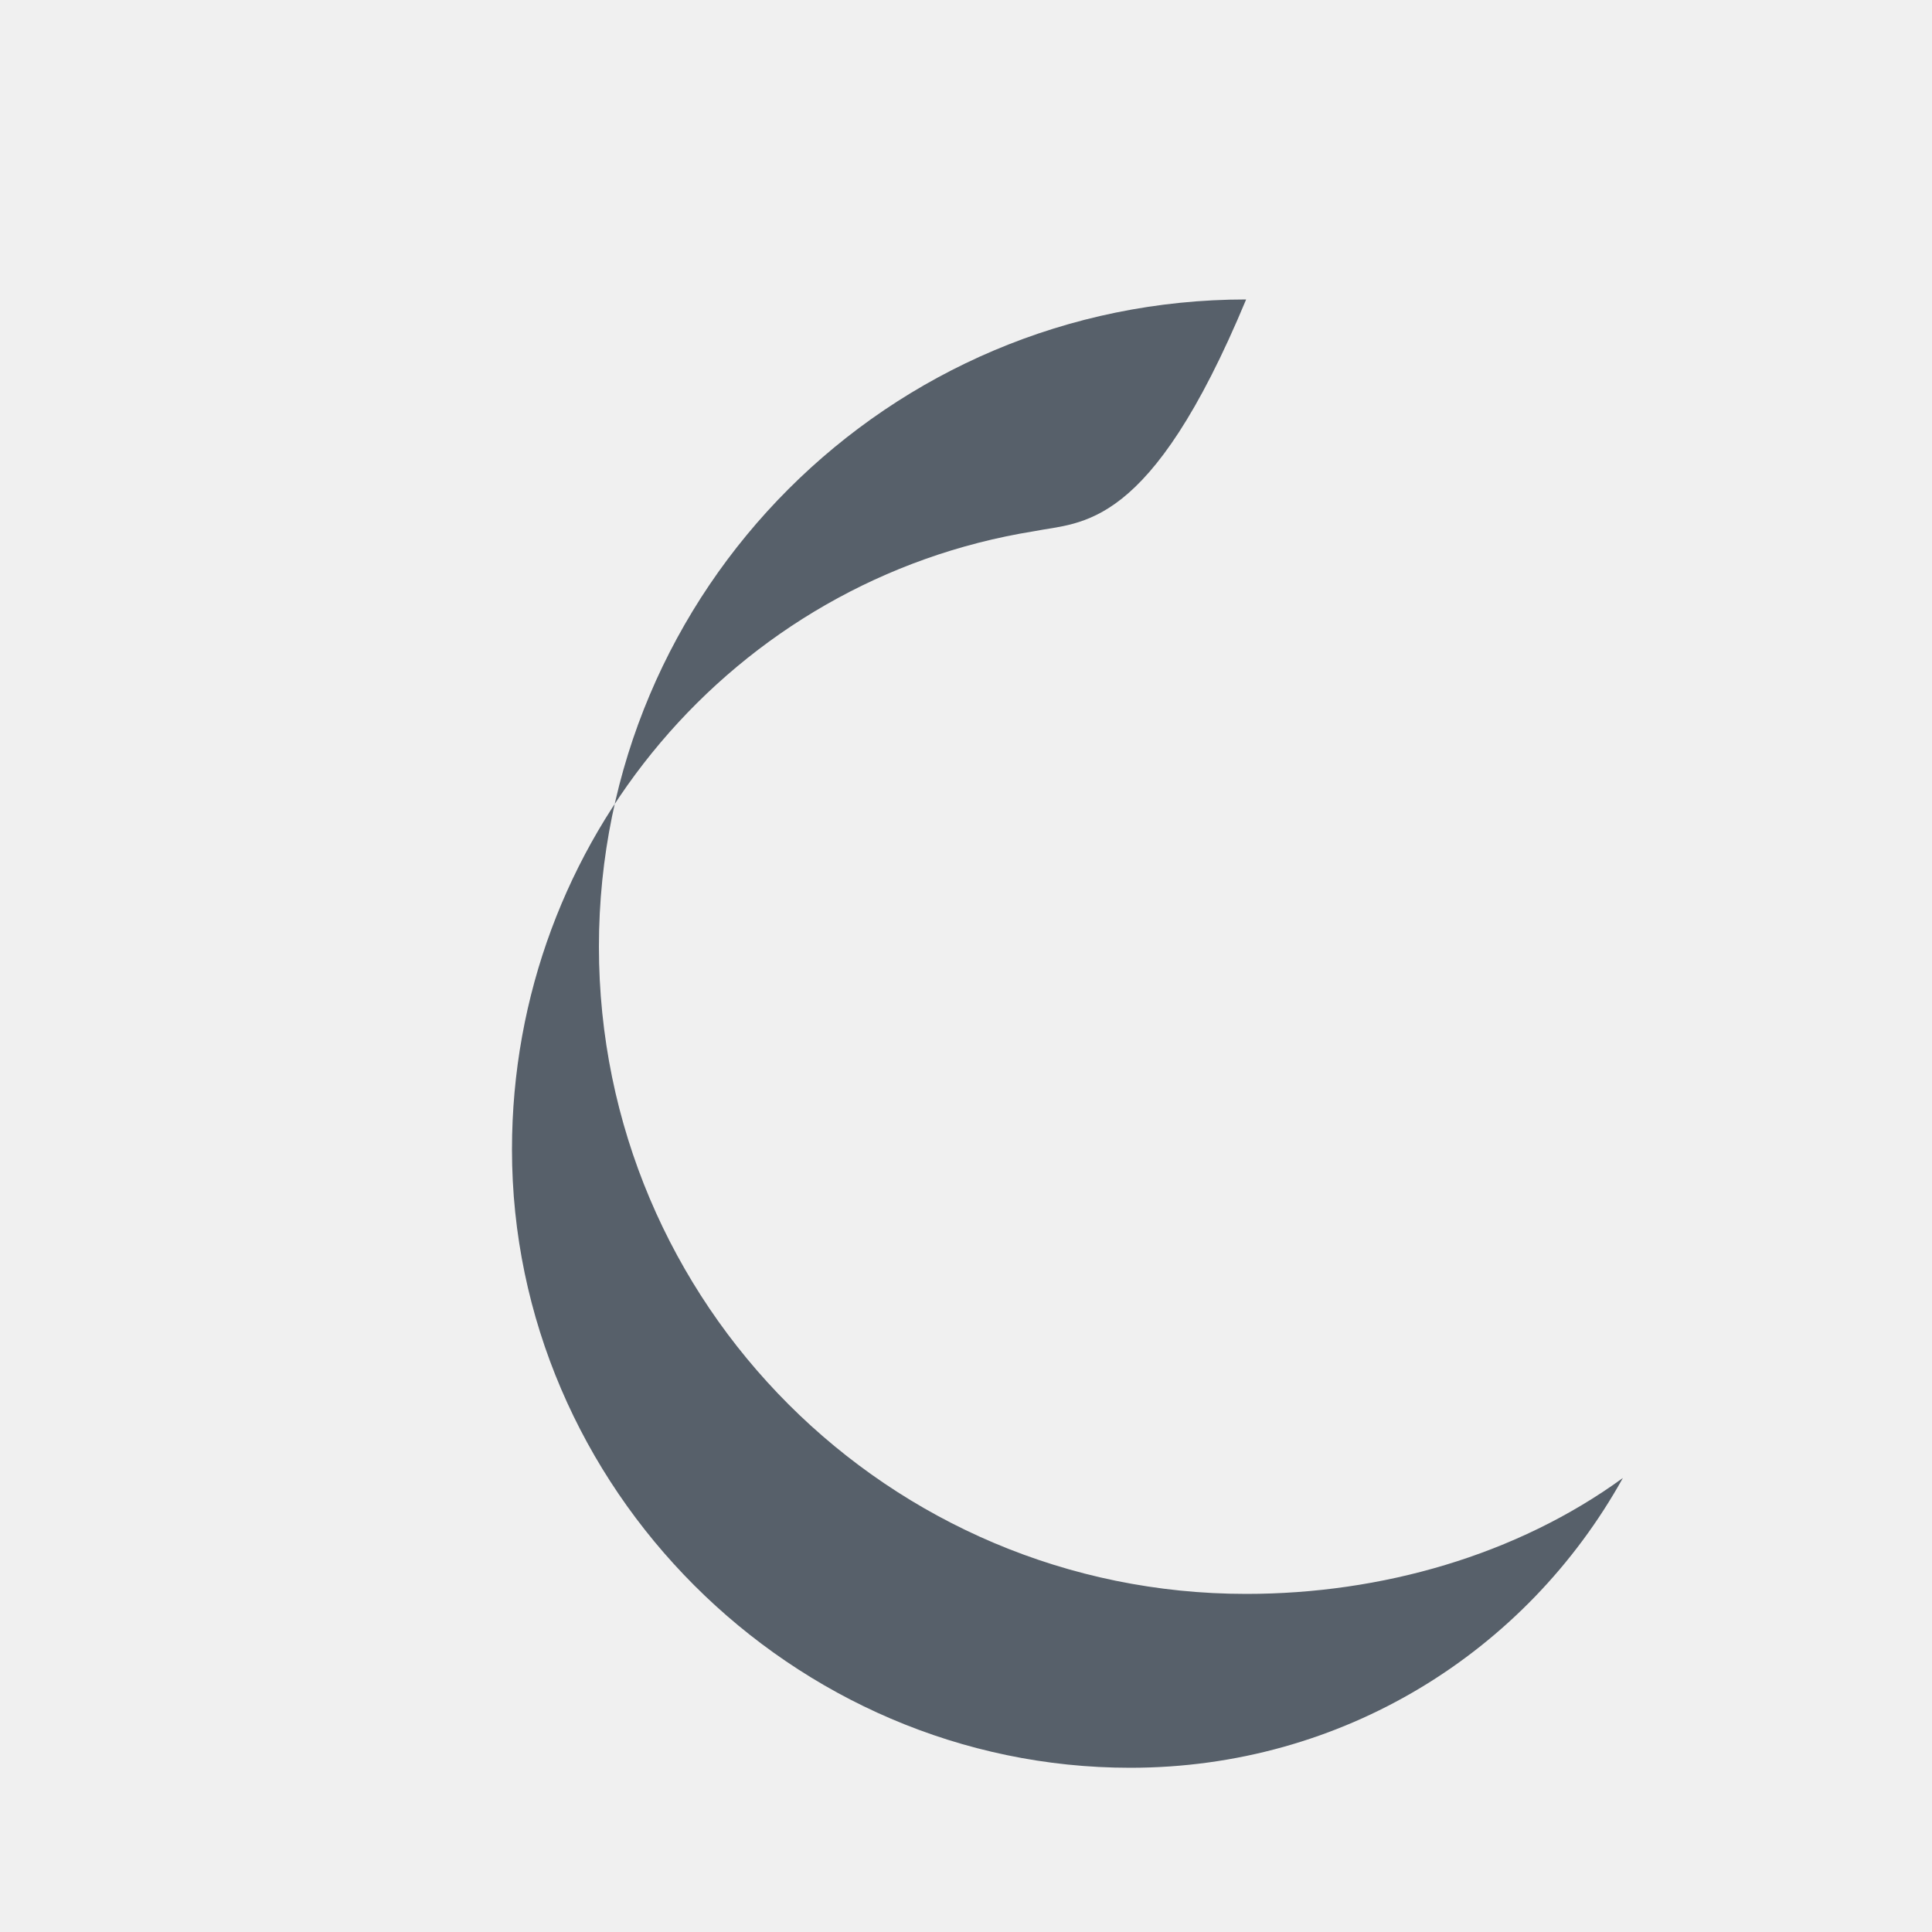
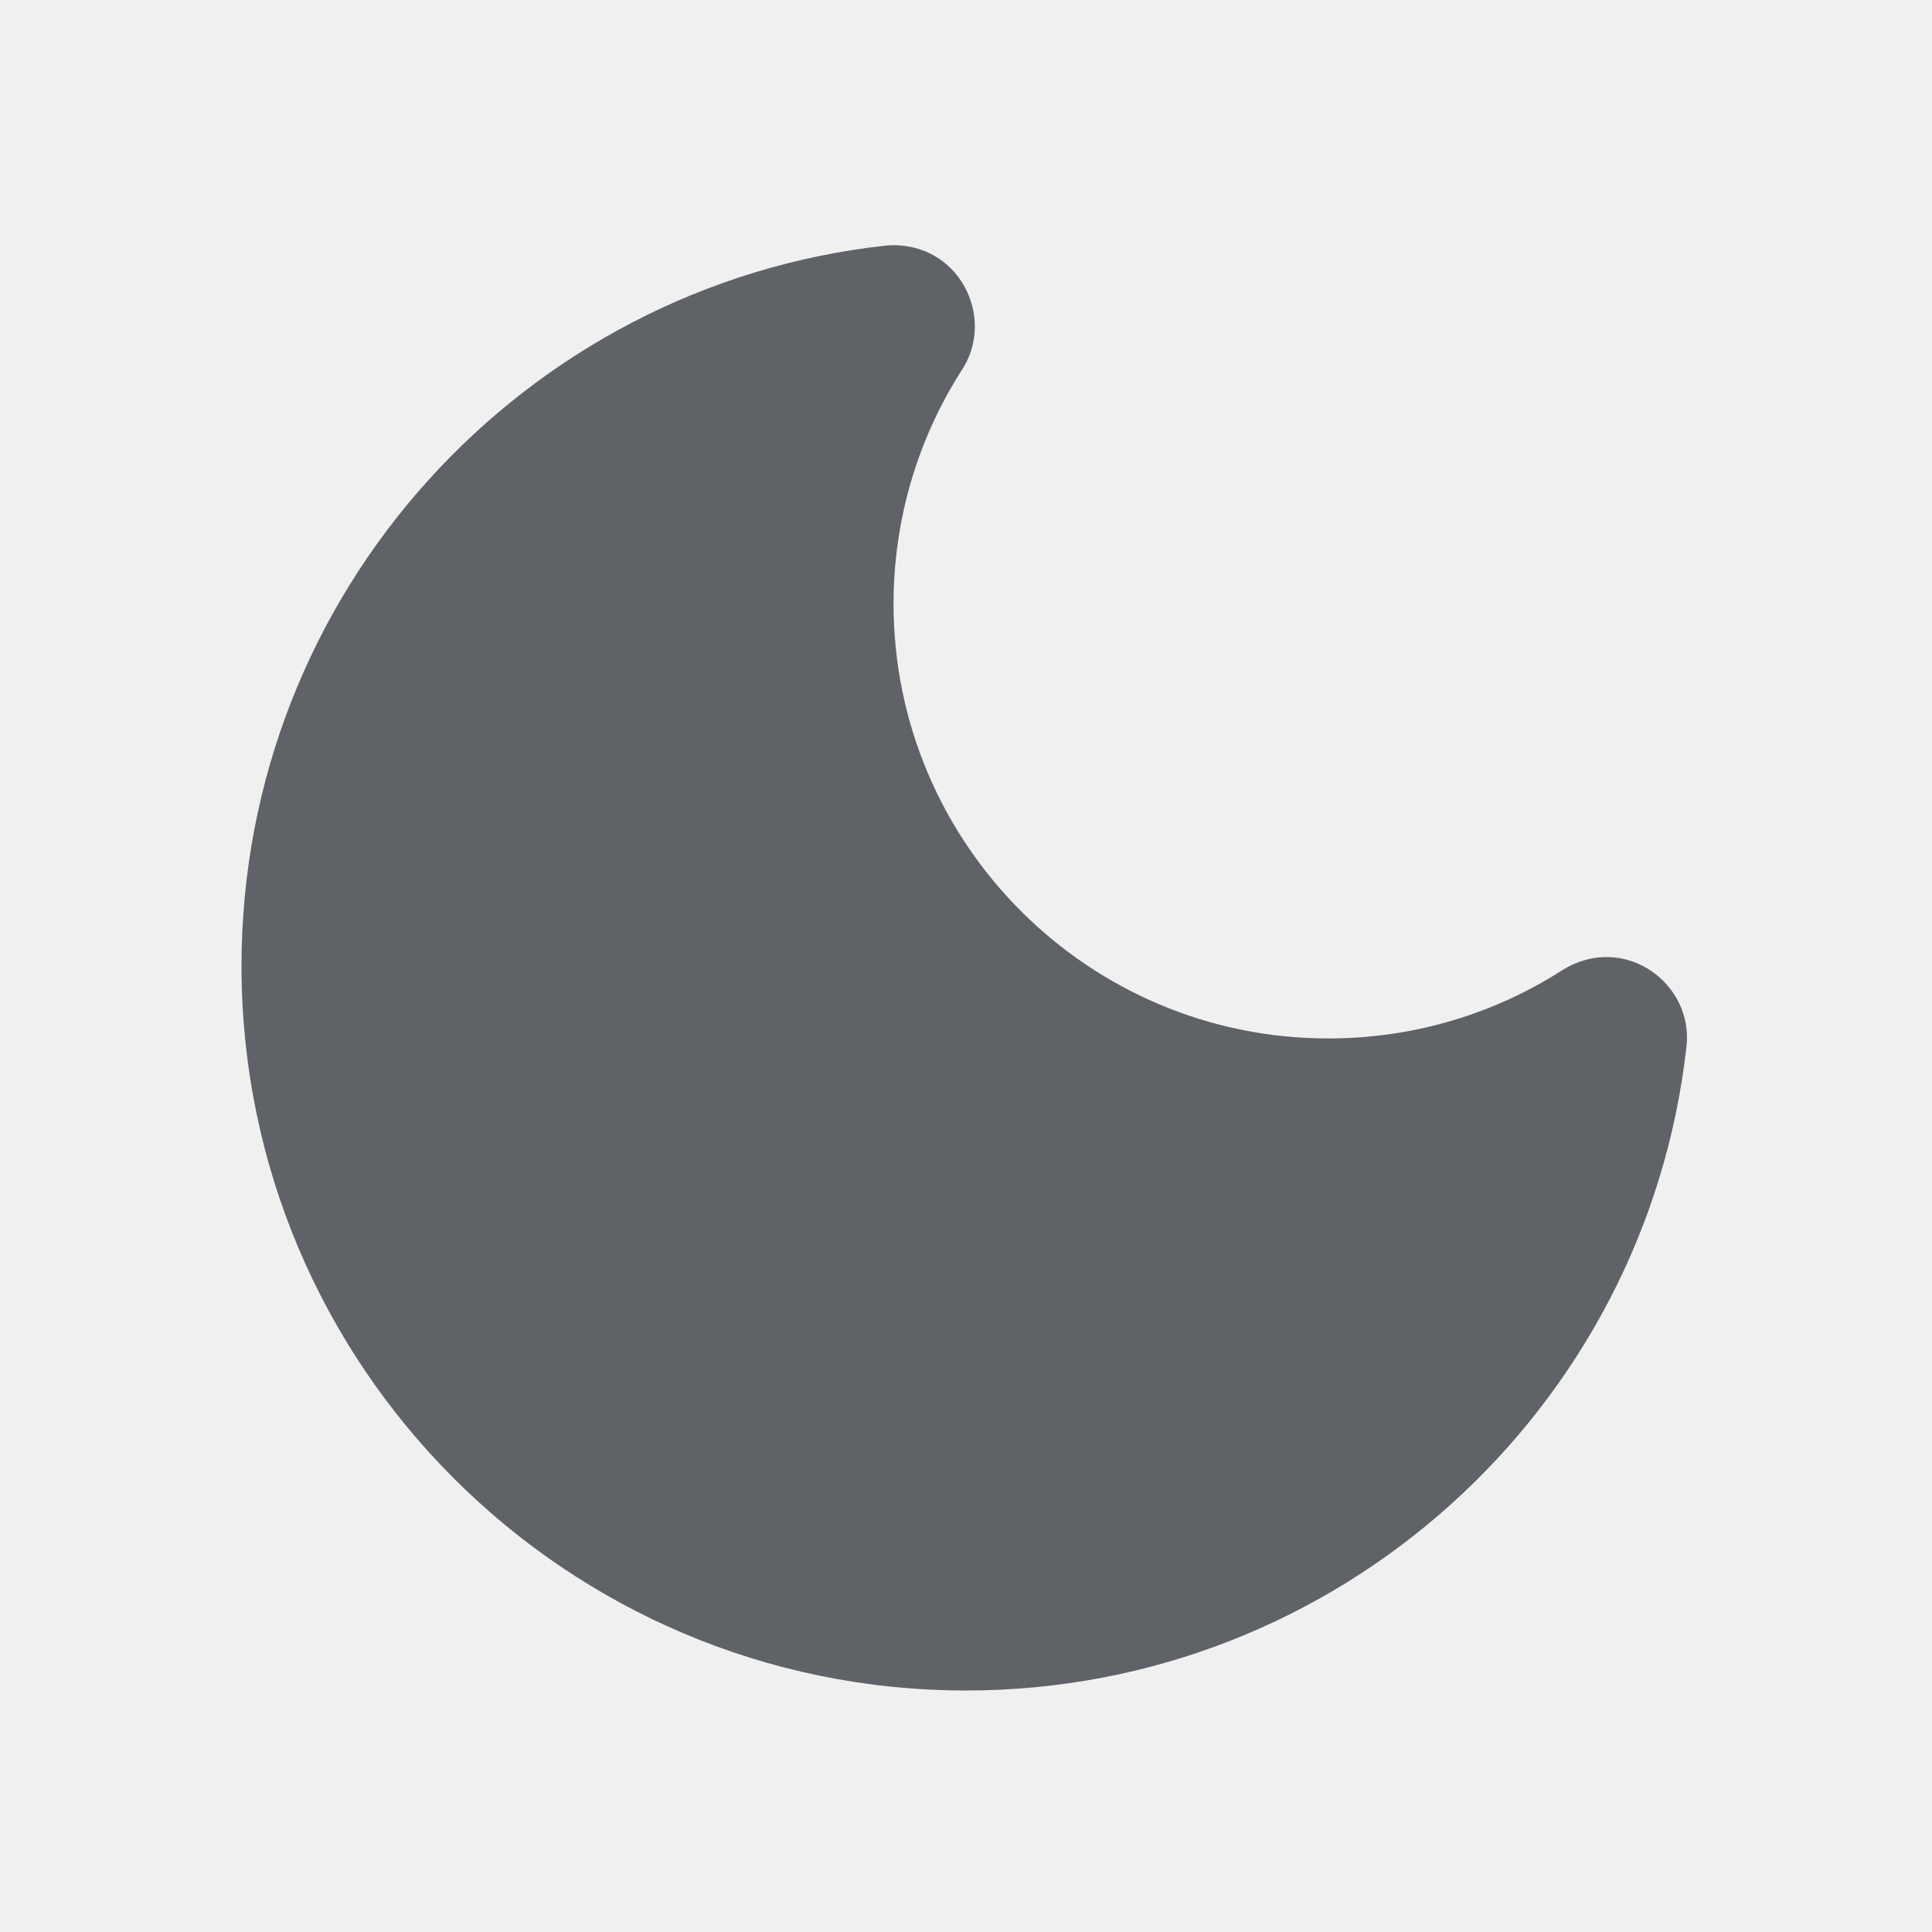
- <svg xmlns="http://www.w3.org/2000/svg" width="20" height="20" viewBox="0 0 20 20" fill="none">
-   <path d="M12.9 3.1C9.2 3.1 6.2 6.1 6.2 9.8C6.2 13.5 9.2 16.5 12.9 16.5C14.3 16.5 15.7 16.1 16.8 15.3C15.8 17.1 13.9 18.3 11.7 18.3C8.2 18.3 5.3 15.4 5.3 11.9C5.3 8.7 7.6 6 10.7 5.5C11.2 5.4 11.9 5.5 12.9 3.1Z" fill="#57606A" />
+ <svg xmlns="http://www.w3.org/2000/svg" width="48" height="48" viewBox="0 0 48 48" fill="none">
+   <g clip-path="url(#clip0_368_3111)">
+     <path d="M22.02 6.1C13.02 7.08 6 14.72 6 24C6 33.94 14.06 42 24 42C33.26 42 40.9 35 41.9 26C42.08 24.42 40.34 23.16 38.82 24.1C37.14 25.18 35.14 25.8 33 25.8C27.04 25.8 22.2 20.96 22.2 15C22.2 12.88 22.82 10.88 23.88 9.22C24.78 7.88 23.8 5.96 22.02 6.1Z" fill="#5F6368" />
+   </g>
+   <defs>
+     <clipPath id="clip0_368_3111">
+       <rect width="48" height="48" fill="white" />
+     </clipPath>
+   </defs>
</svg>
